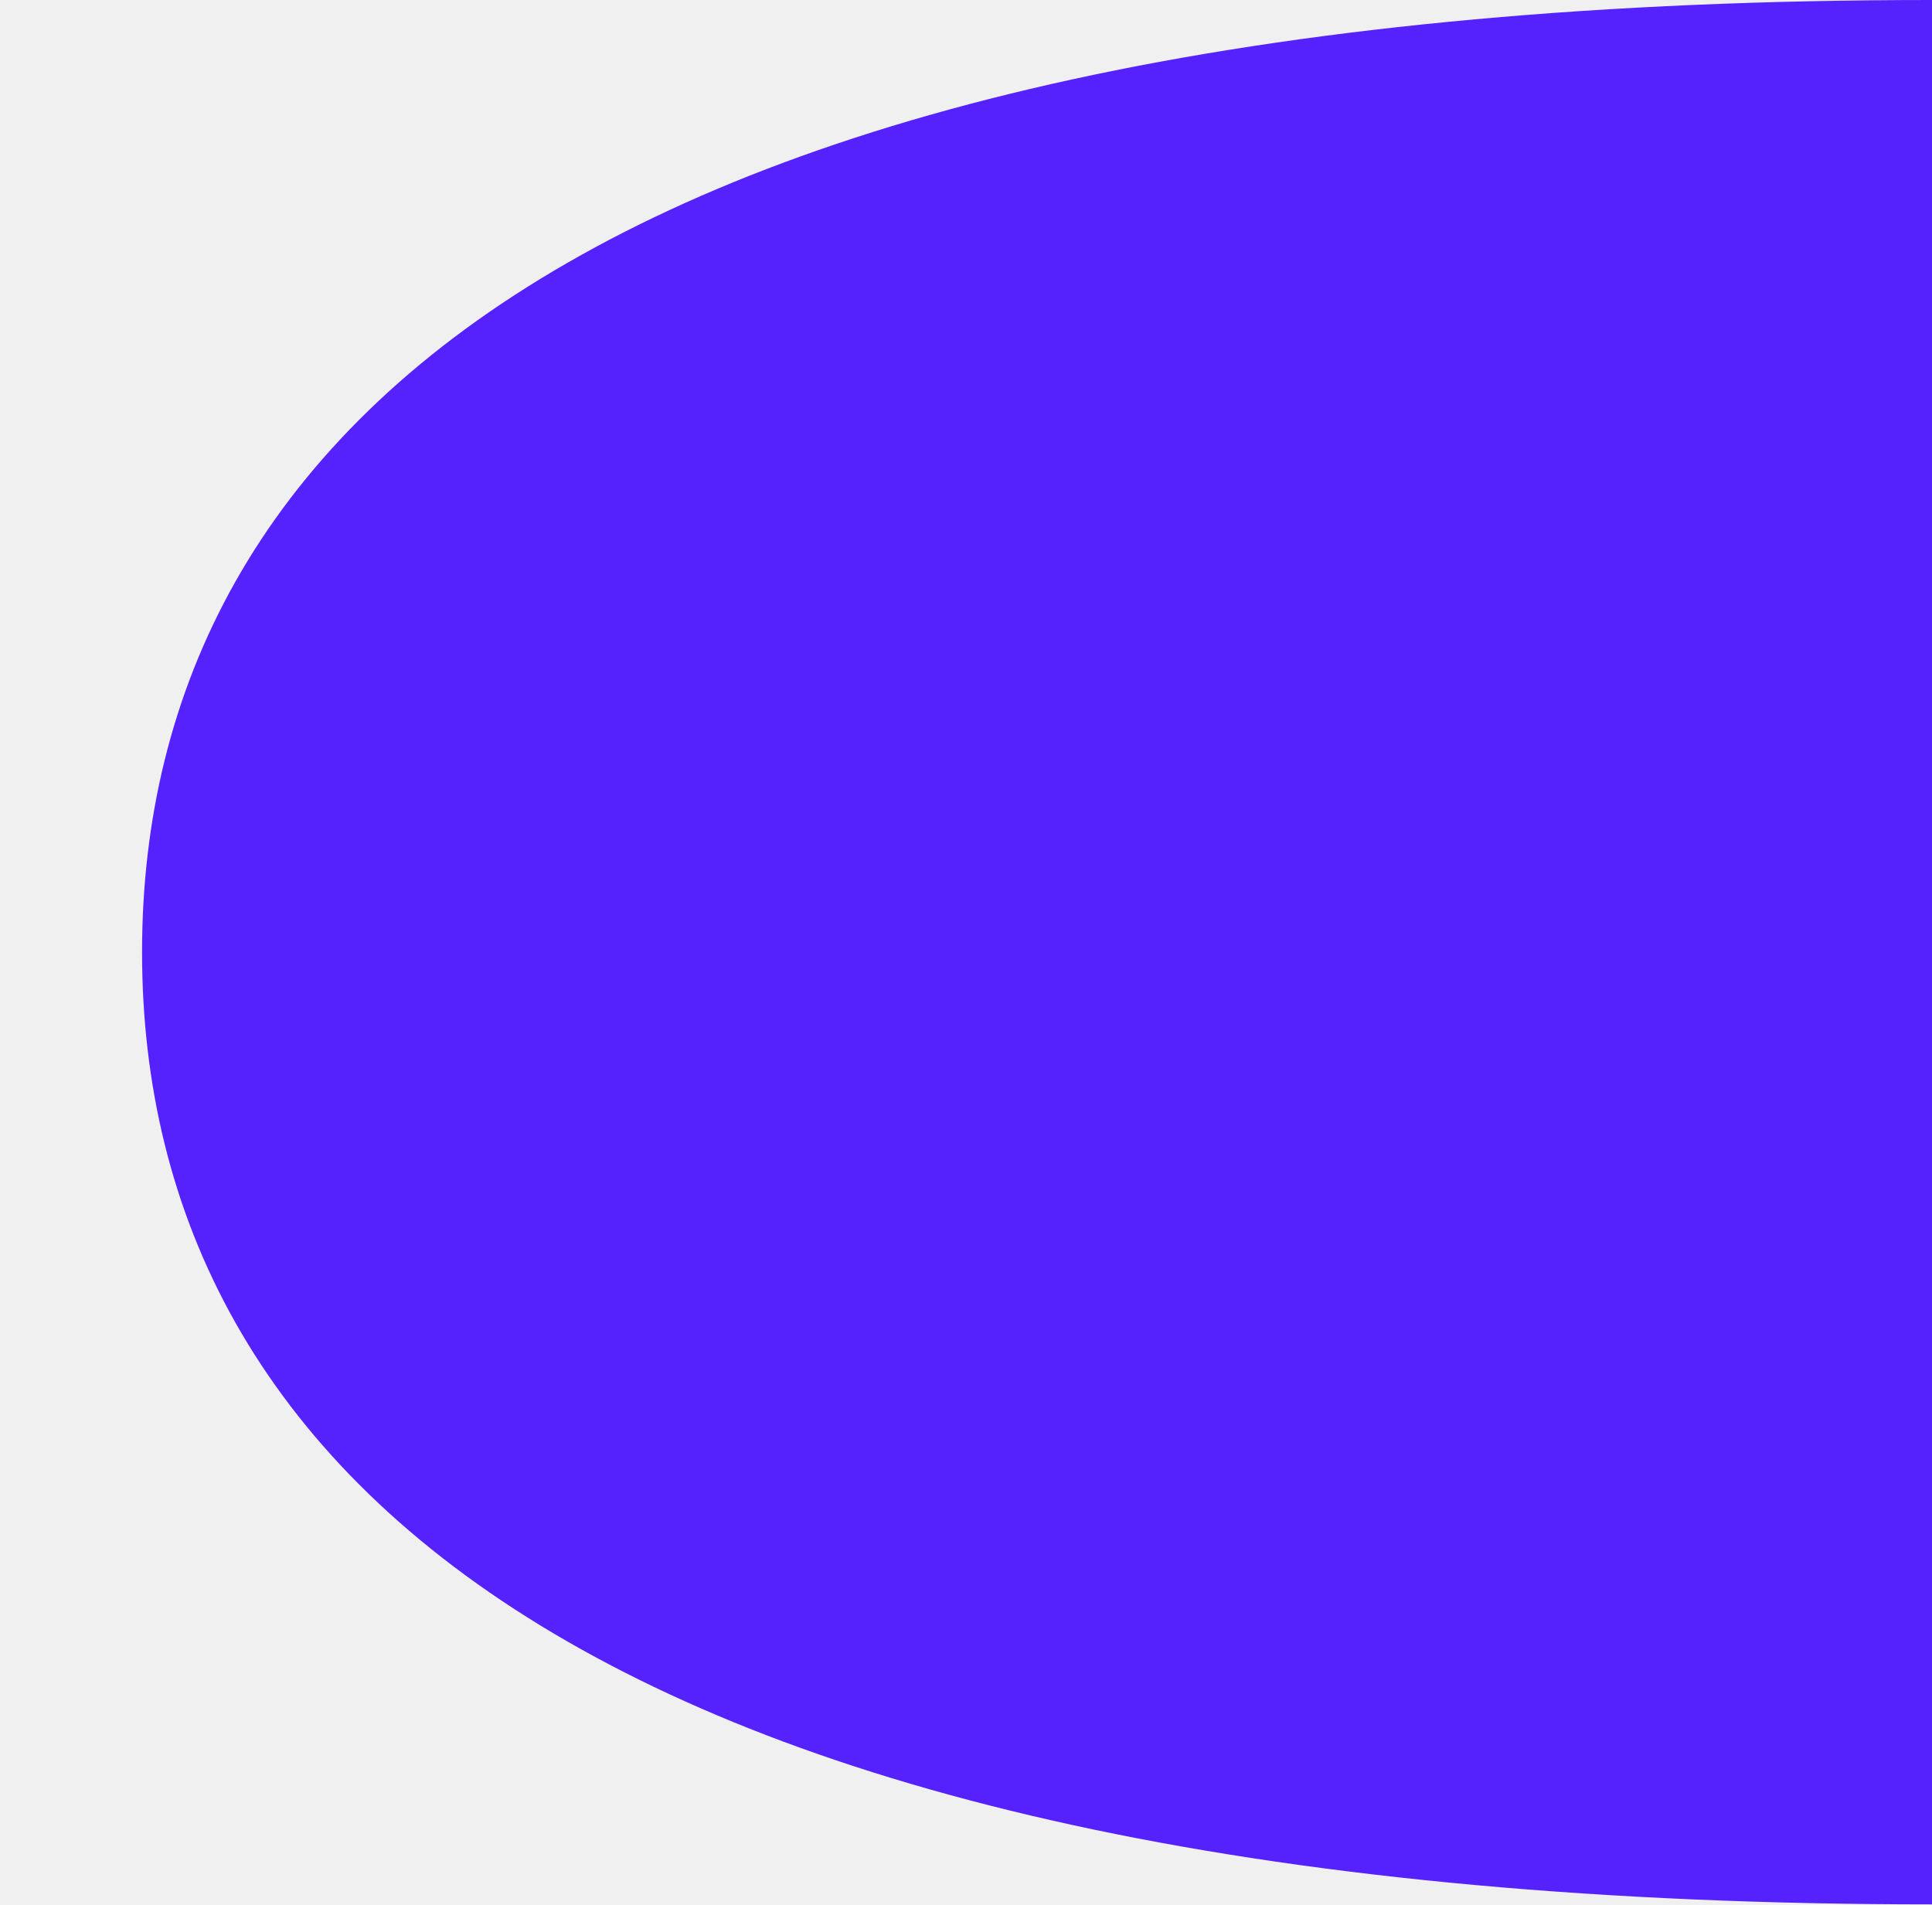
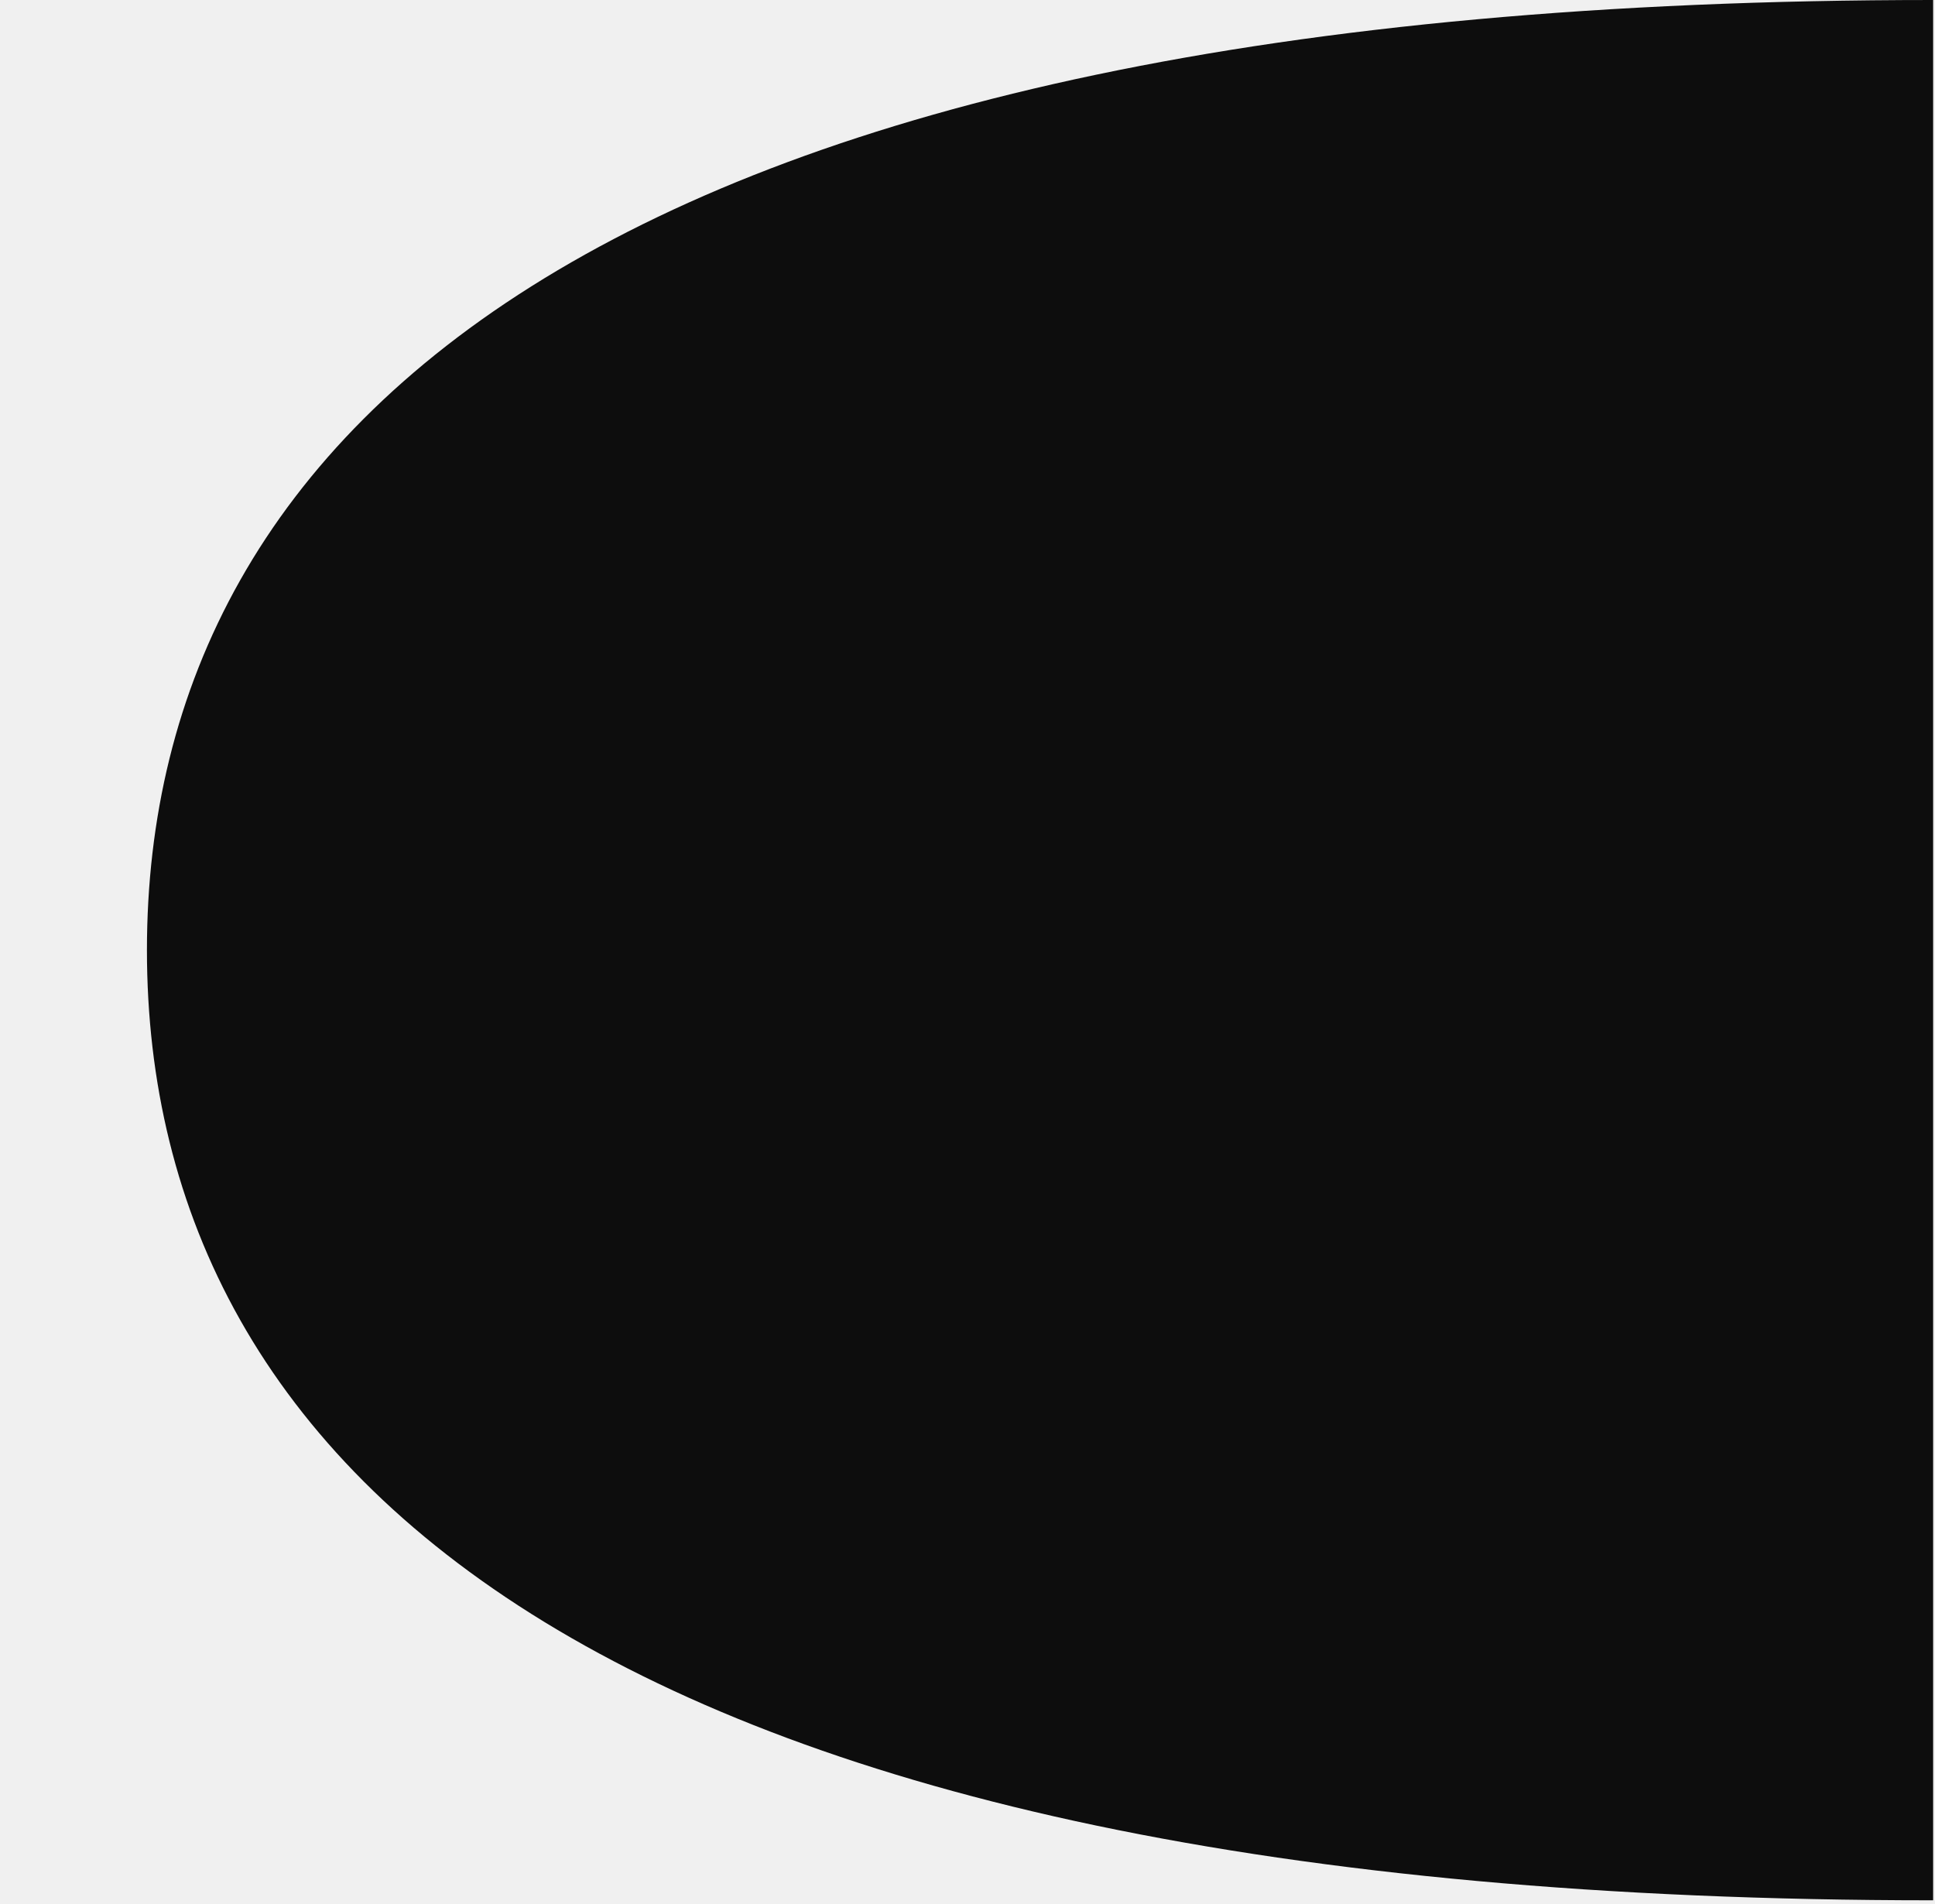
- <svg xmlns="http://www.w3.org/2000/svg" id="Layer_1" data-name="Layer 1" viewBox="0 0 186.32 183.65">
+ <svg xmlns="http://www.w3.org/2000/svg" width="187" height="184" viewBox="0 0 187 184" fill="none">
+   <g clip-path="url(#clip0_605_131)">
+     <path d="M186.82 0V183.65C59.1 183.65 14.2 142.54 14.2 91.82C14.2 41.1 59.1 0 186.82 0Z" fill="#0D0D0D" />
+   </g>
  <defs>
-     <style>.cls-1{fill:#5522fd;}</style>
+     <clipPath id="clip0_605_131">
+       <rect width="186.32" height="183.65" fill="white" transform="translate(0.5)" />
+     </clipPath>
  </defs>
-   <path class="cls-1" d="M186.32,0V183.65C58.6,183.65,13.7,142.54,13.7,91.82S58.6,0,186.32,0Z" />
</svg>
